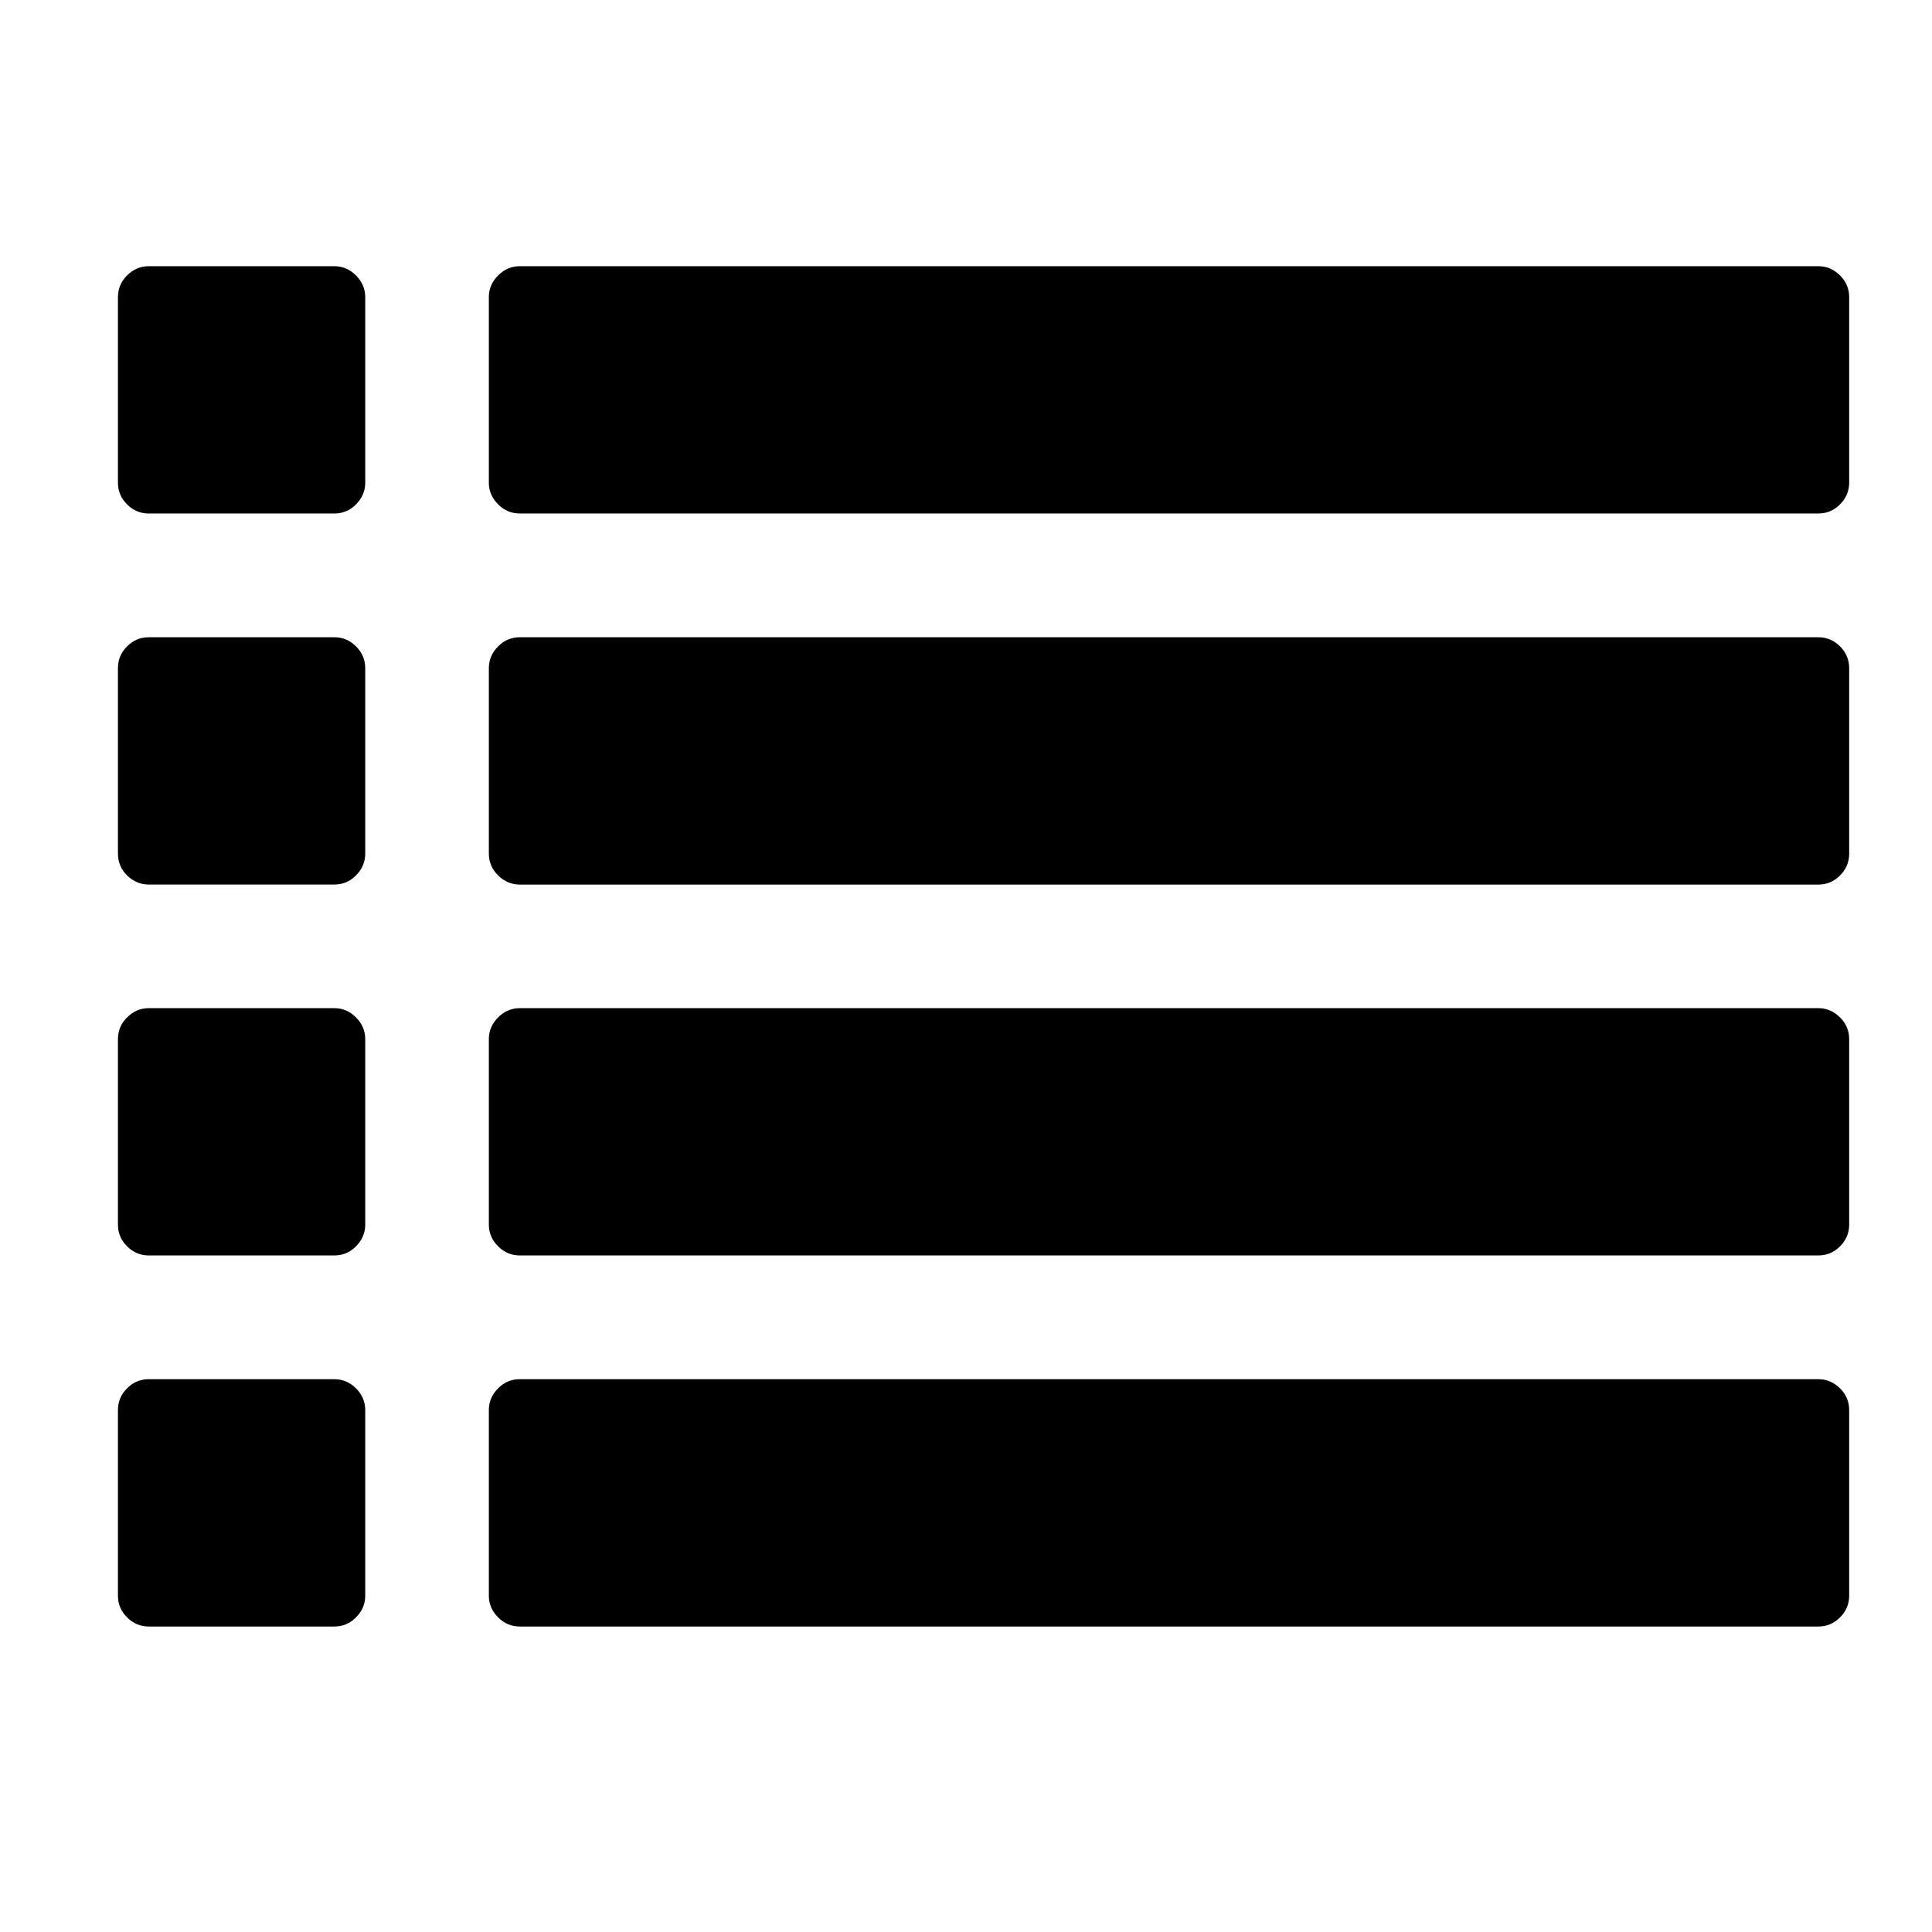
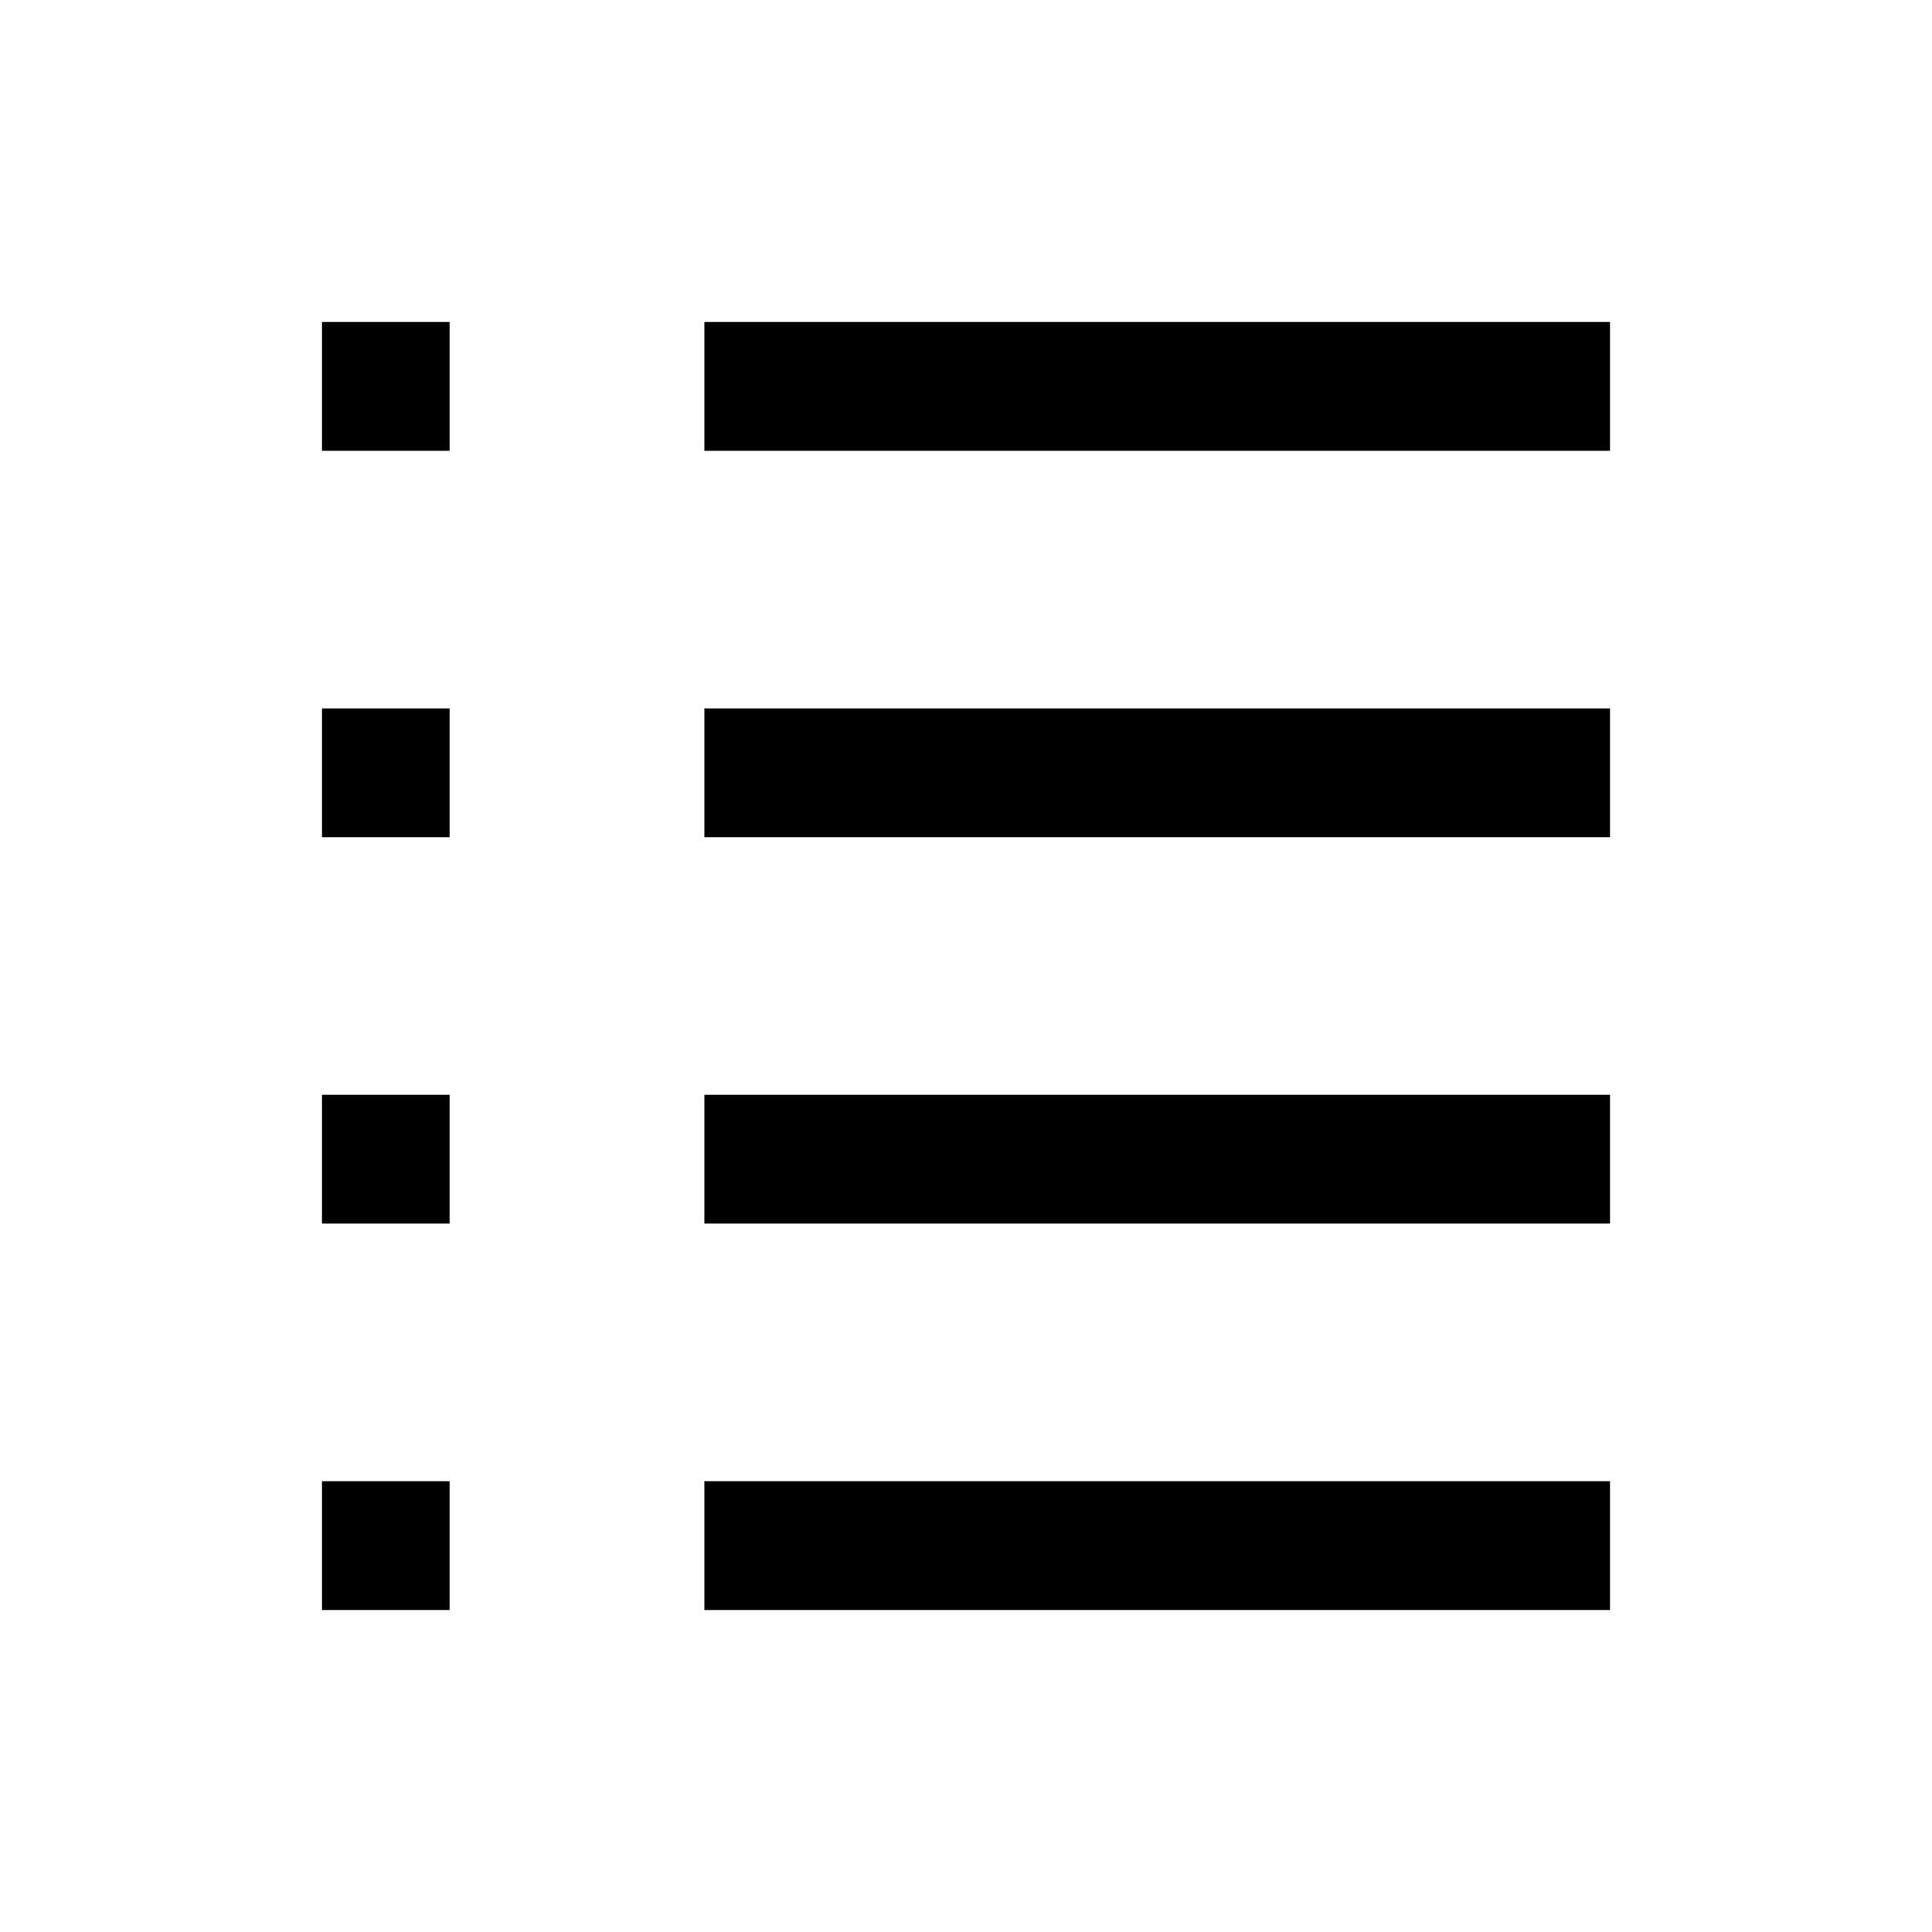
- <svg xmlns="http://www.w3.org/2000/svg" width="48" height="48" viewBox="0 0 48 48" version="1.1" id="svg2">
-   <defs id="defs23" />
-   <g id="surface1" transform="translate(0.2542373,-1.718645)">
-     <path style="fill:#000000;fill-opacity:1;fill-rule:nonzero;stroke:none" d="m 8.051,17.551 -4.609,0 c -0.207,0 -0.387,0.074 -0.539,0.227 C 2.75,17.93 2.676,18.109 2.676,18.32 l 0,4.605 c 0,0.211 0.074,0.391 0.227,0.543 0.152,0.148 0.332,0.227 0.539,0.227 l 4.609,0 c 0.207,0 0.391,-0.074 0.539,-0.227 0.152,-0.152 0.23,-0.332 0.23,-0.543 l 0,-4.605 c 0,-0.211 -0.078,-0.391 -0.23,-0.543 C 8.441,17.625 8.258,17.551 8.051,17.551 Z m 0,0" id="path5" />
-     <path style="fill:#000000;fill-opacity:1;fill-rule:nonzero;stroke:none" d="m 8.051,35.984 -4.609,0 c -0.207,0 -0.387,0.074 -0.539,0.227 C 2.75,36.363 2.676,36.543 2.676,36.754 l 0,4.609 c 0,0.207 0.074,0.387 0.227,0.539 0.152,0.152 0.332,0.227 0.539,0.227 l 4.609,0 c 0.207,0 0.391,-0.074 0.539,-0.227 C 8.742,41.75 8.82,41.57 8.82,41.363 l 0,-4.609 c 0,-0.211 -0.078,-0.391 -0.23,-0.543 C 8.441,36.062 8.258,35.984 8.051,35.984 Z m 0,0" id="path7" />
-     <path style="fill:#000000;fill-opacity:1;fill-rule:nonzero;stroke:none" d="m 8.051,26.766 -4.609,0 c -0.207,0 -0.387,0.078 -0.539,0.23 C 2.75,27.148 2.676,27.328 2.676,27.535 l 0,4.609 c 0,0.207 0.074,0.387 0.227,0.539 0.152,0.152 0.332,0.227 0.539,0.227 l 4.609,0 c 0.207,0 0.391,-0.074 0.539,-0.227 0.152,-0.152 0.23,-0.332 0.23,-0.539 l 0,-4.609 c 0,-0.207 -0.078,-0.387 -0.23,-0.539 C 8.441,26.844 8.258,26.766 8.051,26.766 Z m 0,0" id="path9" />
-     <path style="fill:#000000;fill-opacity:1;fill-rule:nonzero;stroke:none" d="m 8.051,8.332 -4.609,0 C 3.234,8.332 3.055,8.41 2.902,8.562 2.75,8.715 2.676,8.895 2.676,9.102 l 0,4.609 c 0,0.207 0.074,0.387 0.227,0.539 0.152,0.152 0.332,0.227 0.539,0.227 l 4.609,0 c 0.207,0 0.391,-0.074 0.539,-0.227 0.152,-0.152 0.23,-0.332 0.23,-0.539 l 0,-4.609 C 8.82,8.895 8.742,8.715 8.59,8.562 8.441,8.41 8.258,8.332 8.051,8.332 Z m 0,0" id="path11" />
-     <path style="fill:#000000;fill-opacity:1;fill-rule:nonzero;stroke:none" d="m 44.922,35.984 -32.262,0 c -0.207,0 -0.387,0.074 -0.539,0.227 -0.152,0.152 -0.23,0.332 -0.23,0.543 l 0,4.609 c 0,0.207 0.078,0.387 0.23,0.539 0.152,0.152 0.332,0.227 0.539,0.227 l 32.262,0 c 0.207,0 0.387,-0.074 0.539,-0.227 C 45.613,41.75 45.688,41.57 45.688,41.363 l 0,-4.609 c 0,-0.211 -0.074,-0.391 -0.227,-0.543 -0.152,-0.148 -0.332,-0.227 -0.539,-0.227 z m 0,0" id="path13" />
-     <path style="fill:#000000;fill-opacity:1;fill-rule:nonzero;stroke:none" d="m 44.922,26.766 -32.262,0 c -0.207,0 -0.387,0.078 -0.539,0.23 -0.152,0.152 -0.23,0.332 -0.23,0.539 l 0,4.609 c 0,0.207 0.078,0.387 0.23,0.539 0.152,0.152 0.332,0.227 0.539,0.227 l 32.262,0 c 0.207,0 0.387,-0.074 0.539,-0.227 0.152,-0.152 0.227,-0.332 0.227,-0.539 l 0,-4.609 c 0,-0.207 -0.074,-0.387 -0.227,-0.539 -0.152,-0.152 -0.332,-0.23 -0.539,-0.23 z m 0,0" id="path15" />
-     <path style="fill:#000000;fill-opacity:1;fill-rule:nonzero;stroke:none" d="M 45.461,8.562 C 45.309,8.41 45.129,8.332 44.922,8.332 l -32.262,0 c -0.207,0 -0.387,0.078 -0.539,0.23 -0.152,0.152 -0.23,0.332 -0.23,0.539 l 0,4.609 c 0,0.207 0.078,0.387 0.23,0.539 0.152,0.152 0.332,0.227 0.539,0.227 l 32.262,0 c 0.207,0 0.387,-0.074 0.539,-0.227 0.152,-0.152 0.227,-0.332 0.227,-0.539 l 0,-4.609 c 0,-0.207 -0.074,-0.387 -0.227,-0.539 z m 0,0" id="path17" />
-     <path style="fill:#000000;fill-opacity:1;fill-rule:nonzero;stroke:none" d="m 44.922,17.551 -32.262,0 c -0.207,0 -0.387,0.074 -0.539,0.227 -0.152,0.152 -0.23,0.332 -0.23,0.543 l 0,4.605 c 0,0.211 0.078,0.391 0.23,0.543 0.152,0.148 0.332,0.227 0.539,0.227 l 32.262,0 c 0.207,0 0.387,-0.074 0.539,-0.227 0.152,-0.152 0.227,-0.332 0.227,-0.543 l 0,-4.605 c 0,-0.211 -0.074,-0.391 -0.227,-0.543 C 45.309,17.625 45.129,17.551 44.922,17.551 Z m 0,0" id="path19" />
-   </g>
+ <svg xmlns="http://www.w3.org/2000/svg" id="Calque_1" data-name="Calque 1" viewBox="0 0 48 48">
+   <defs>
+     <style>.cls-1{fill-rule:evenodd;}</style>
+   </defs>
+   <path class="cls-1" d="M8,40h3.17V36.8H8Zm9.5,0H40V36.8H17.5ZM8,30.4h3.17V27.2H8Zm9.5,0H40V27.2H17.5ZM8,20.8h3.17V17.6H8Zm9.5,0H40V17.6H17.5ZM8,11.2h3.17V8H8Zm9.5,0H40V8H17.5Z" />
</svg>
